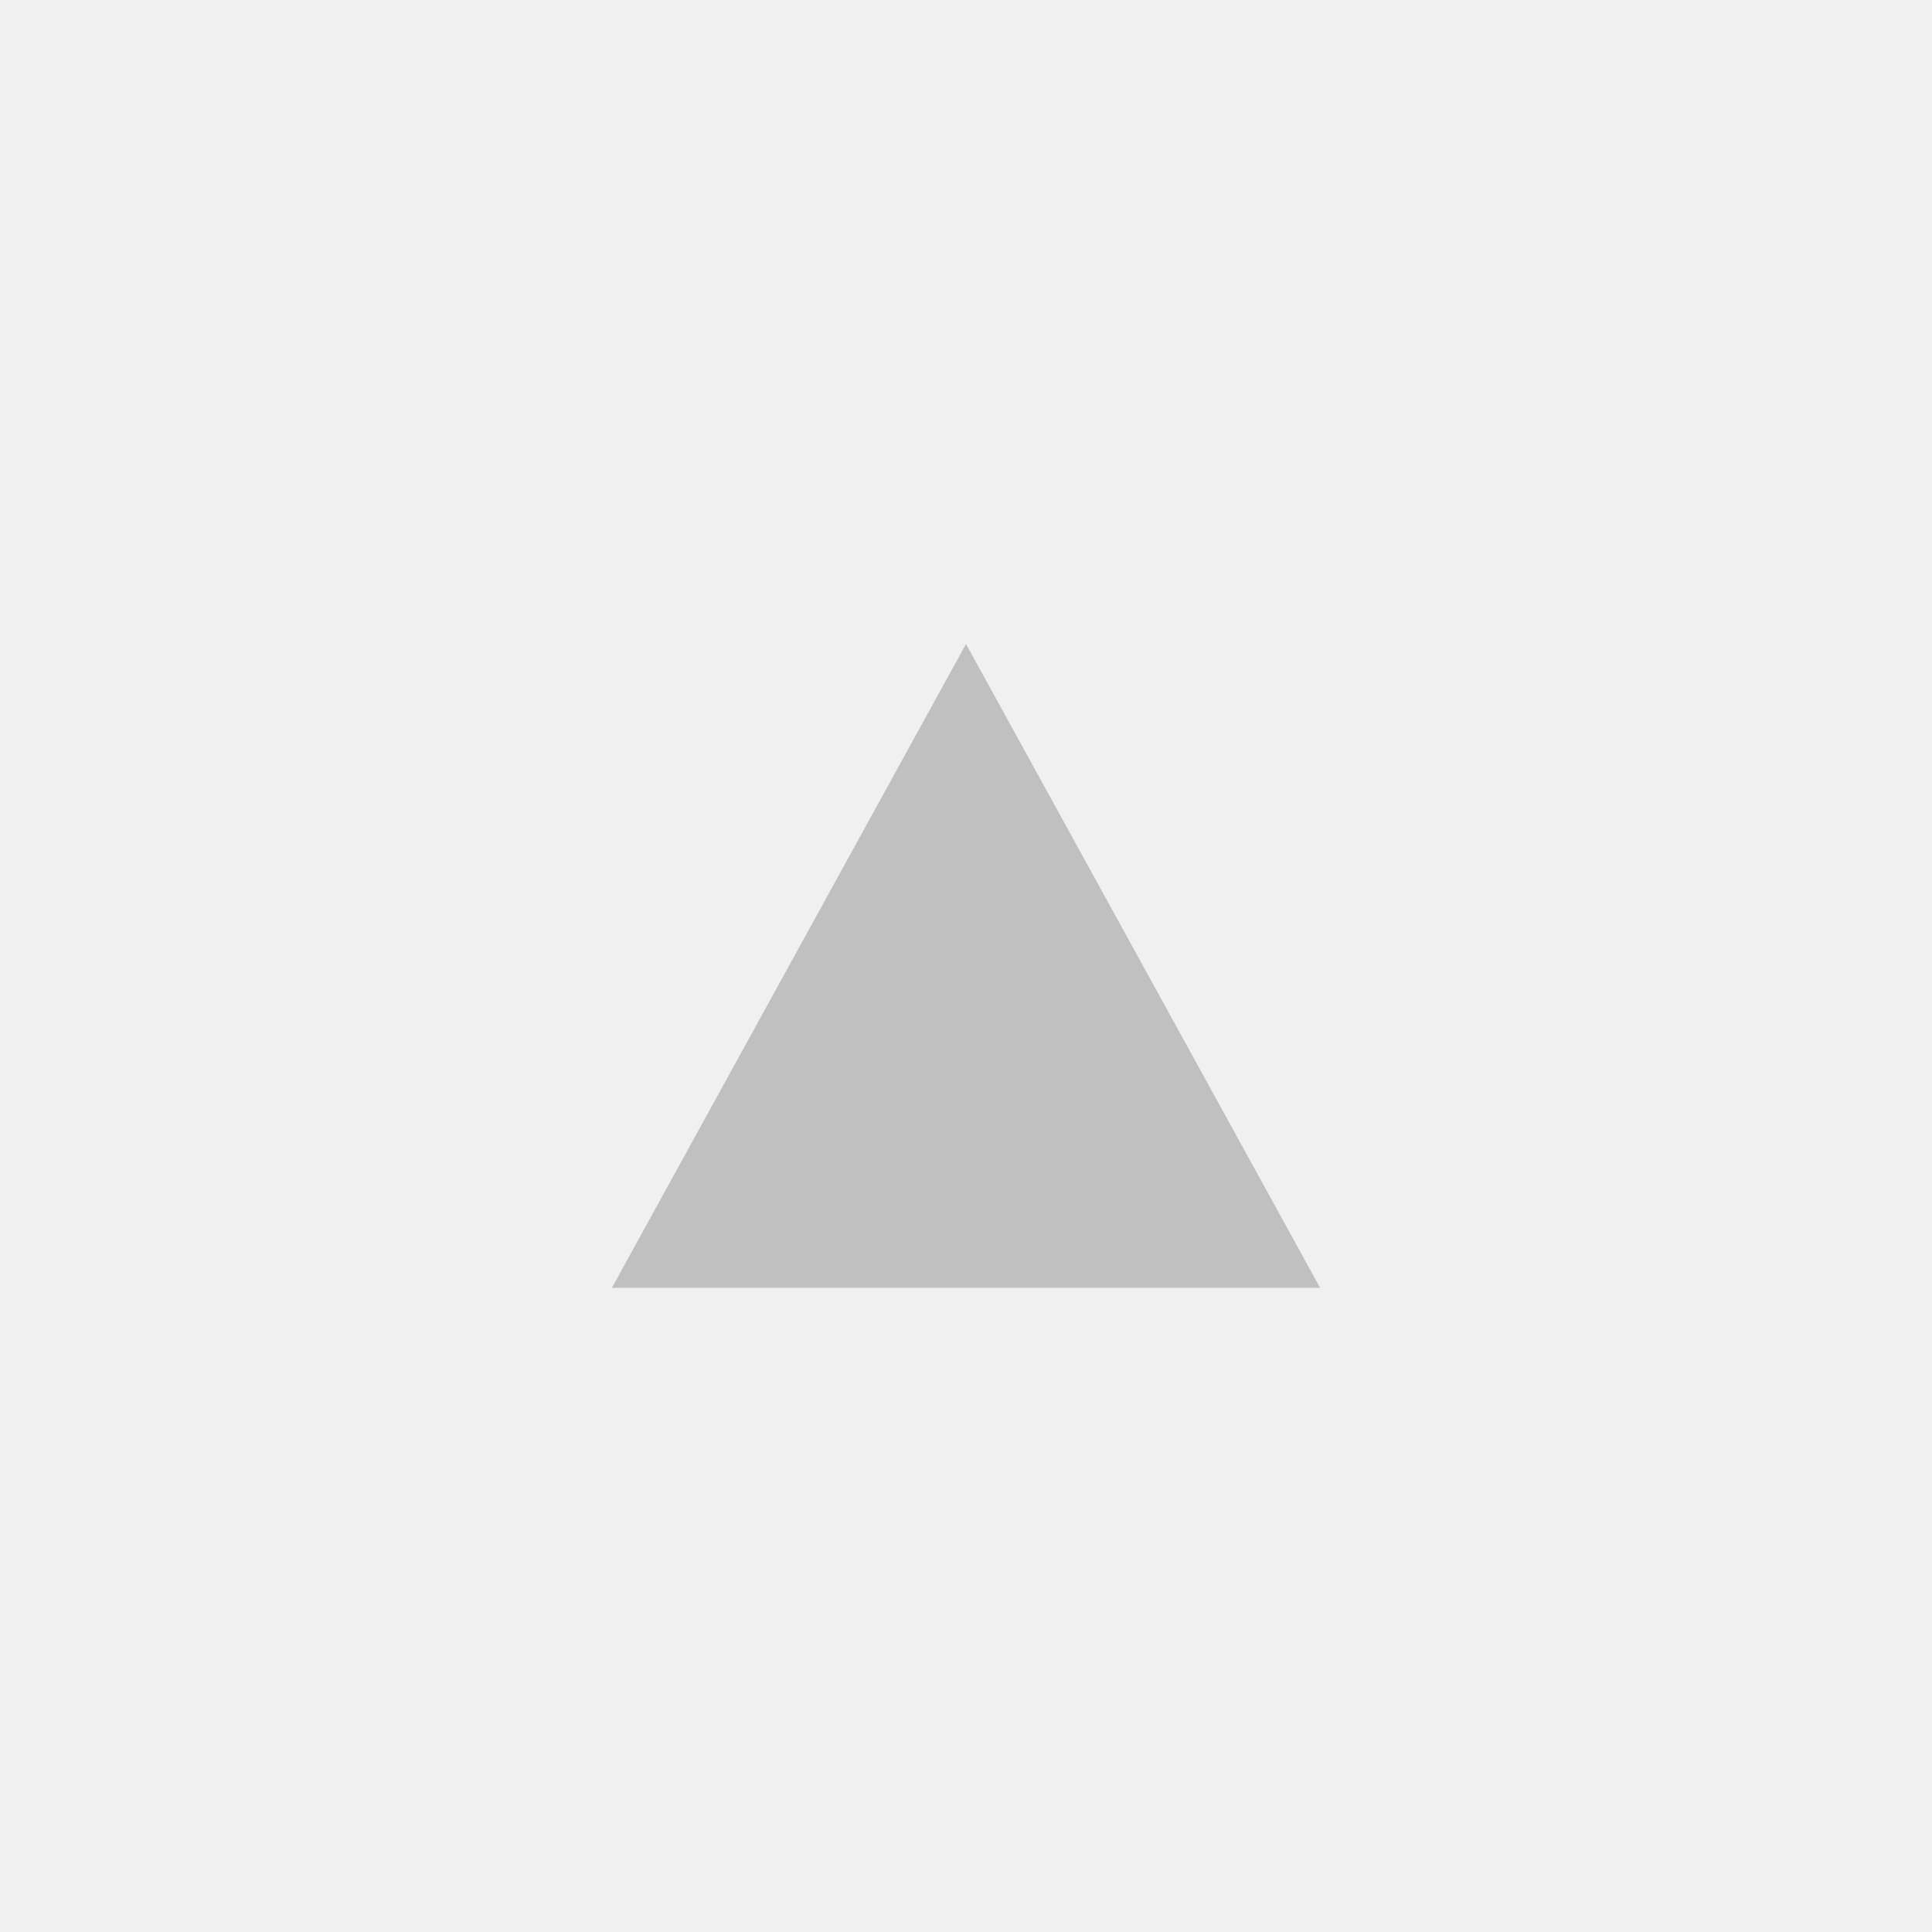
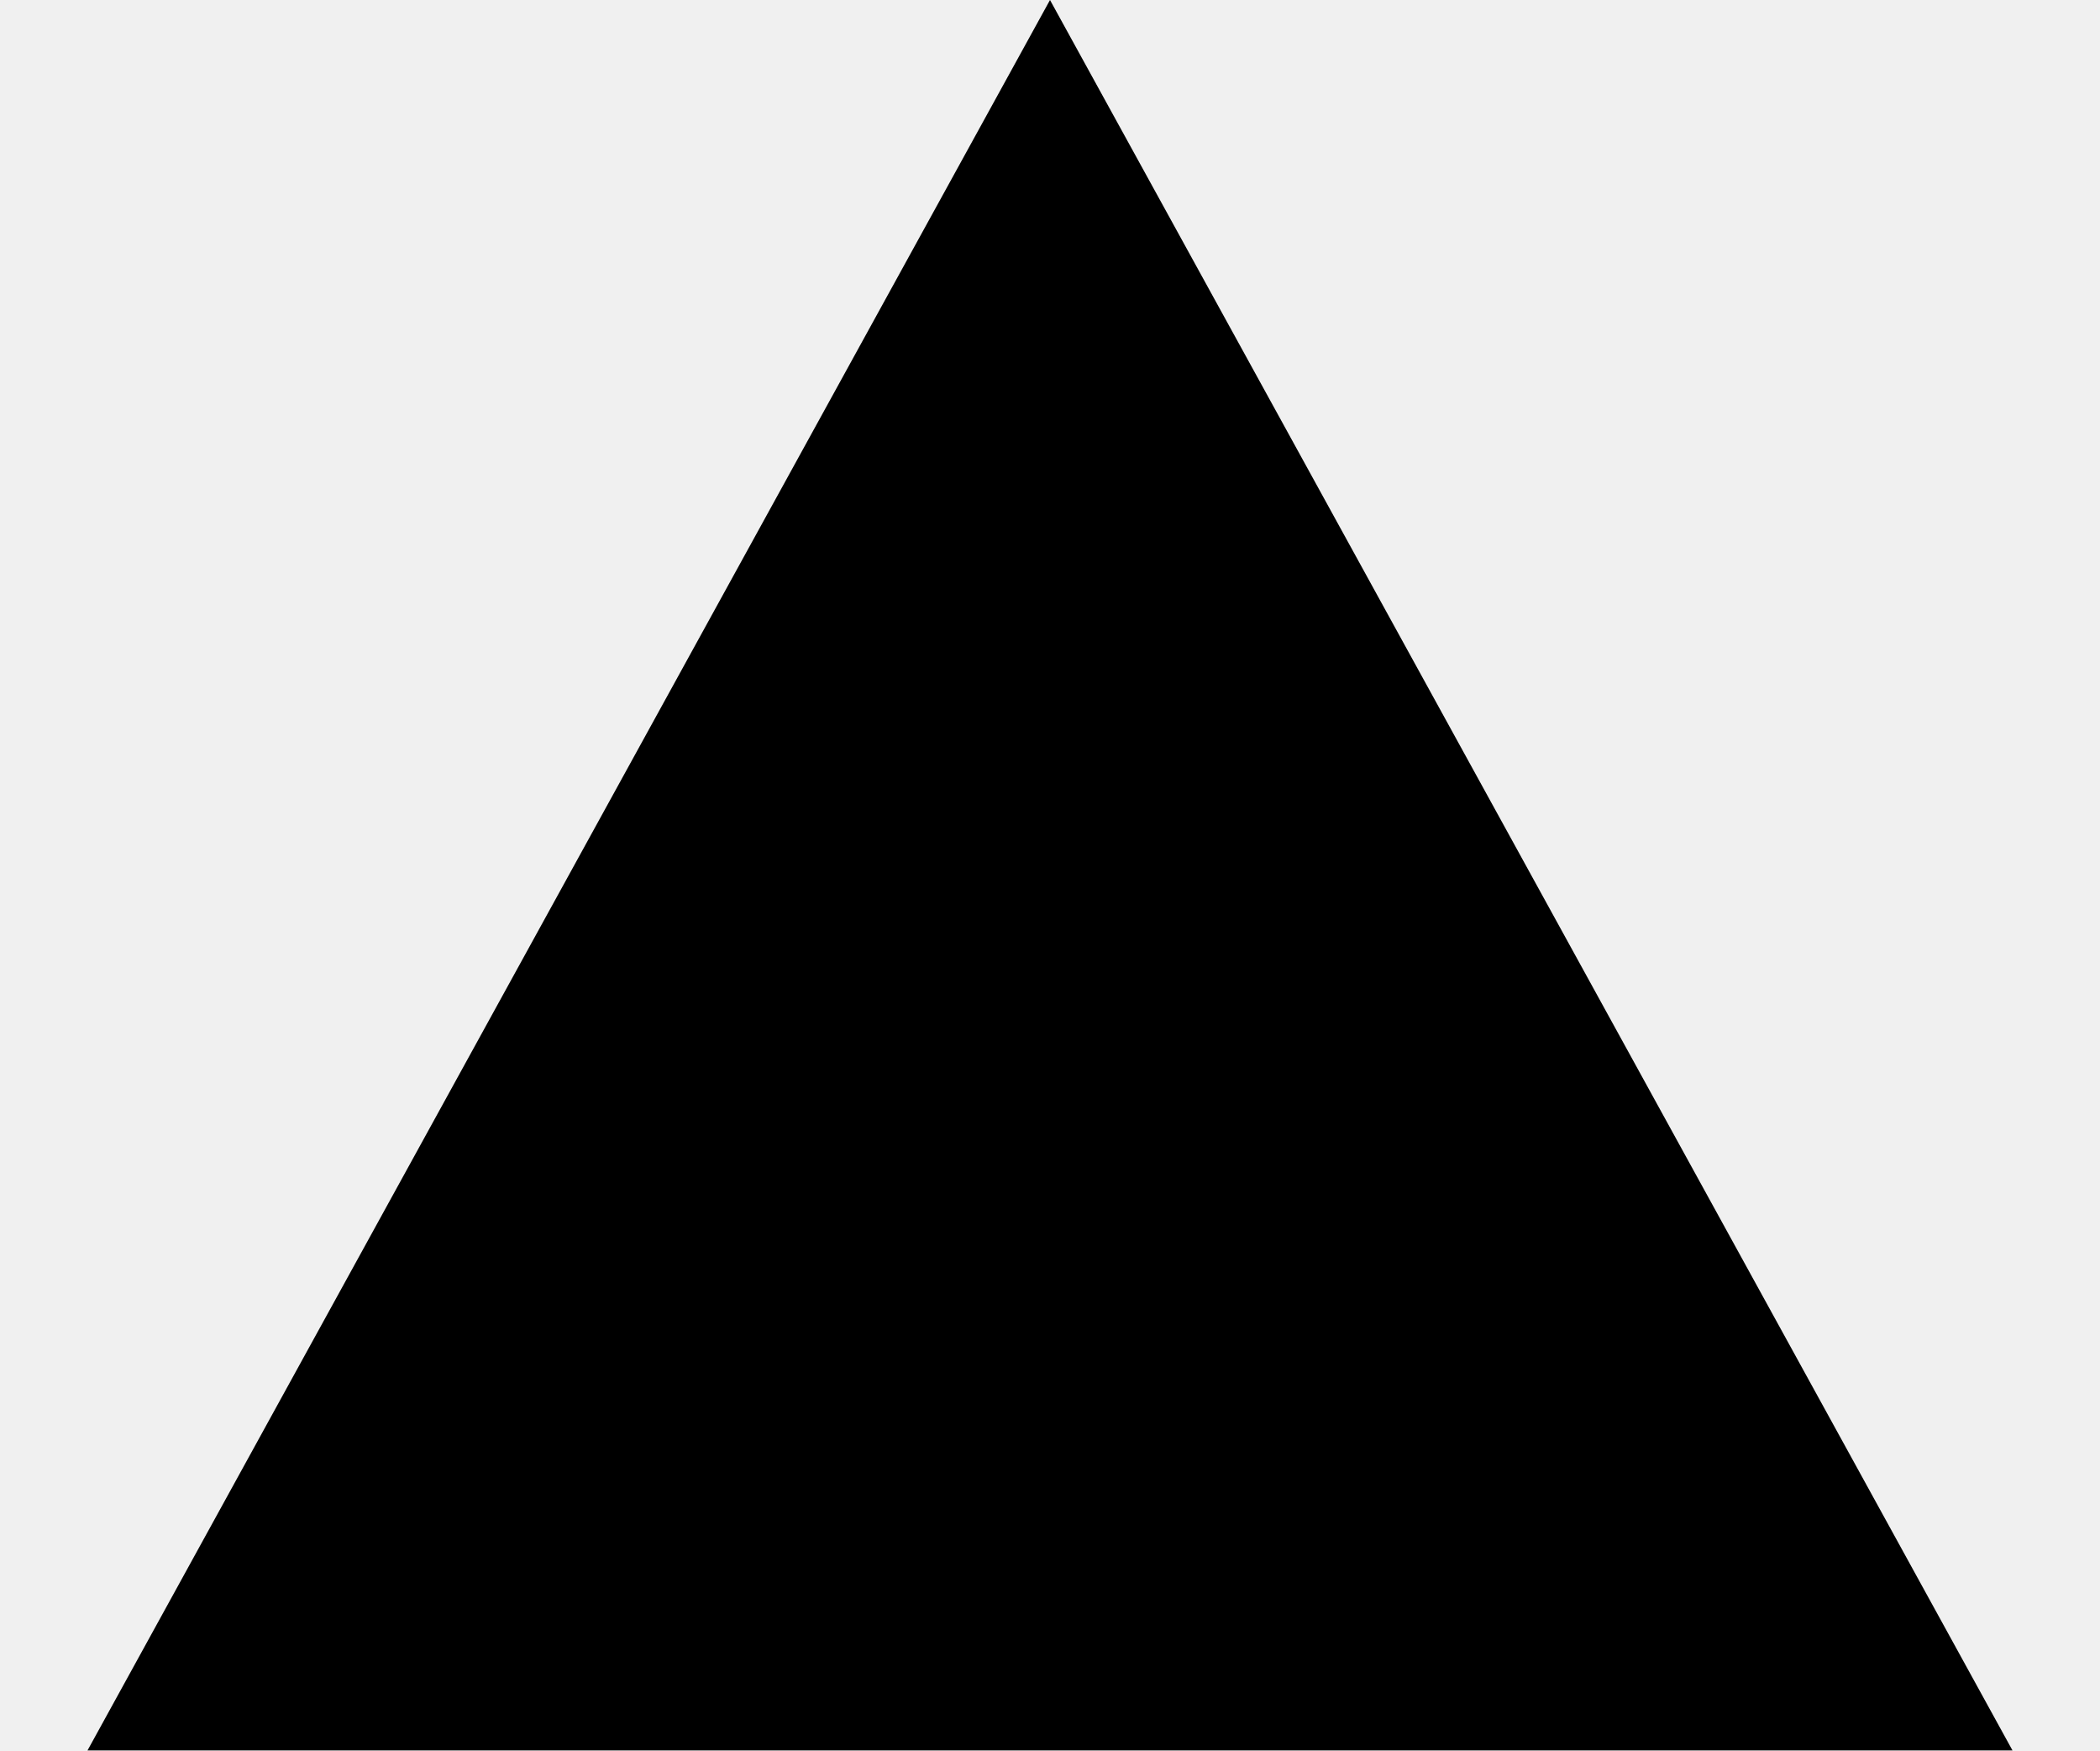
- <svg xmlns="http://www.w3.org/2000/svg" width="30" height="30" viewBox="0 0 30 30" fill="none">
-   <g opacity="0.2" clip-path="url(#clip0_14587_314)">
-     <path d="M15 10L20.5 20H9.5" fill="black" />
+ <svg xmlns="http://www.w3.org/2000/svg" width="12" height="10" viewBox="0 0 12 10" fill="none">
+   <g clip-path="url(#clip0_11478_2978)">
+     <path d="M6 0L11.5 10H0.5" fill="black" />
  </g>
  <defs>
-     <clipPath id="clip0_14587_314">
-       <rect width="11" height="10" fill="white" transform="translate(9.5 10)" />
+     <clipPath id="clip0_11478_2978">
+       <rect width="11" height="10" fill="white" transform="translate(0.5)" />
    </clipPath>
  </defs>
</svg>
